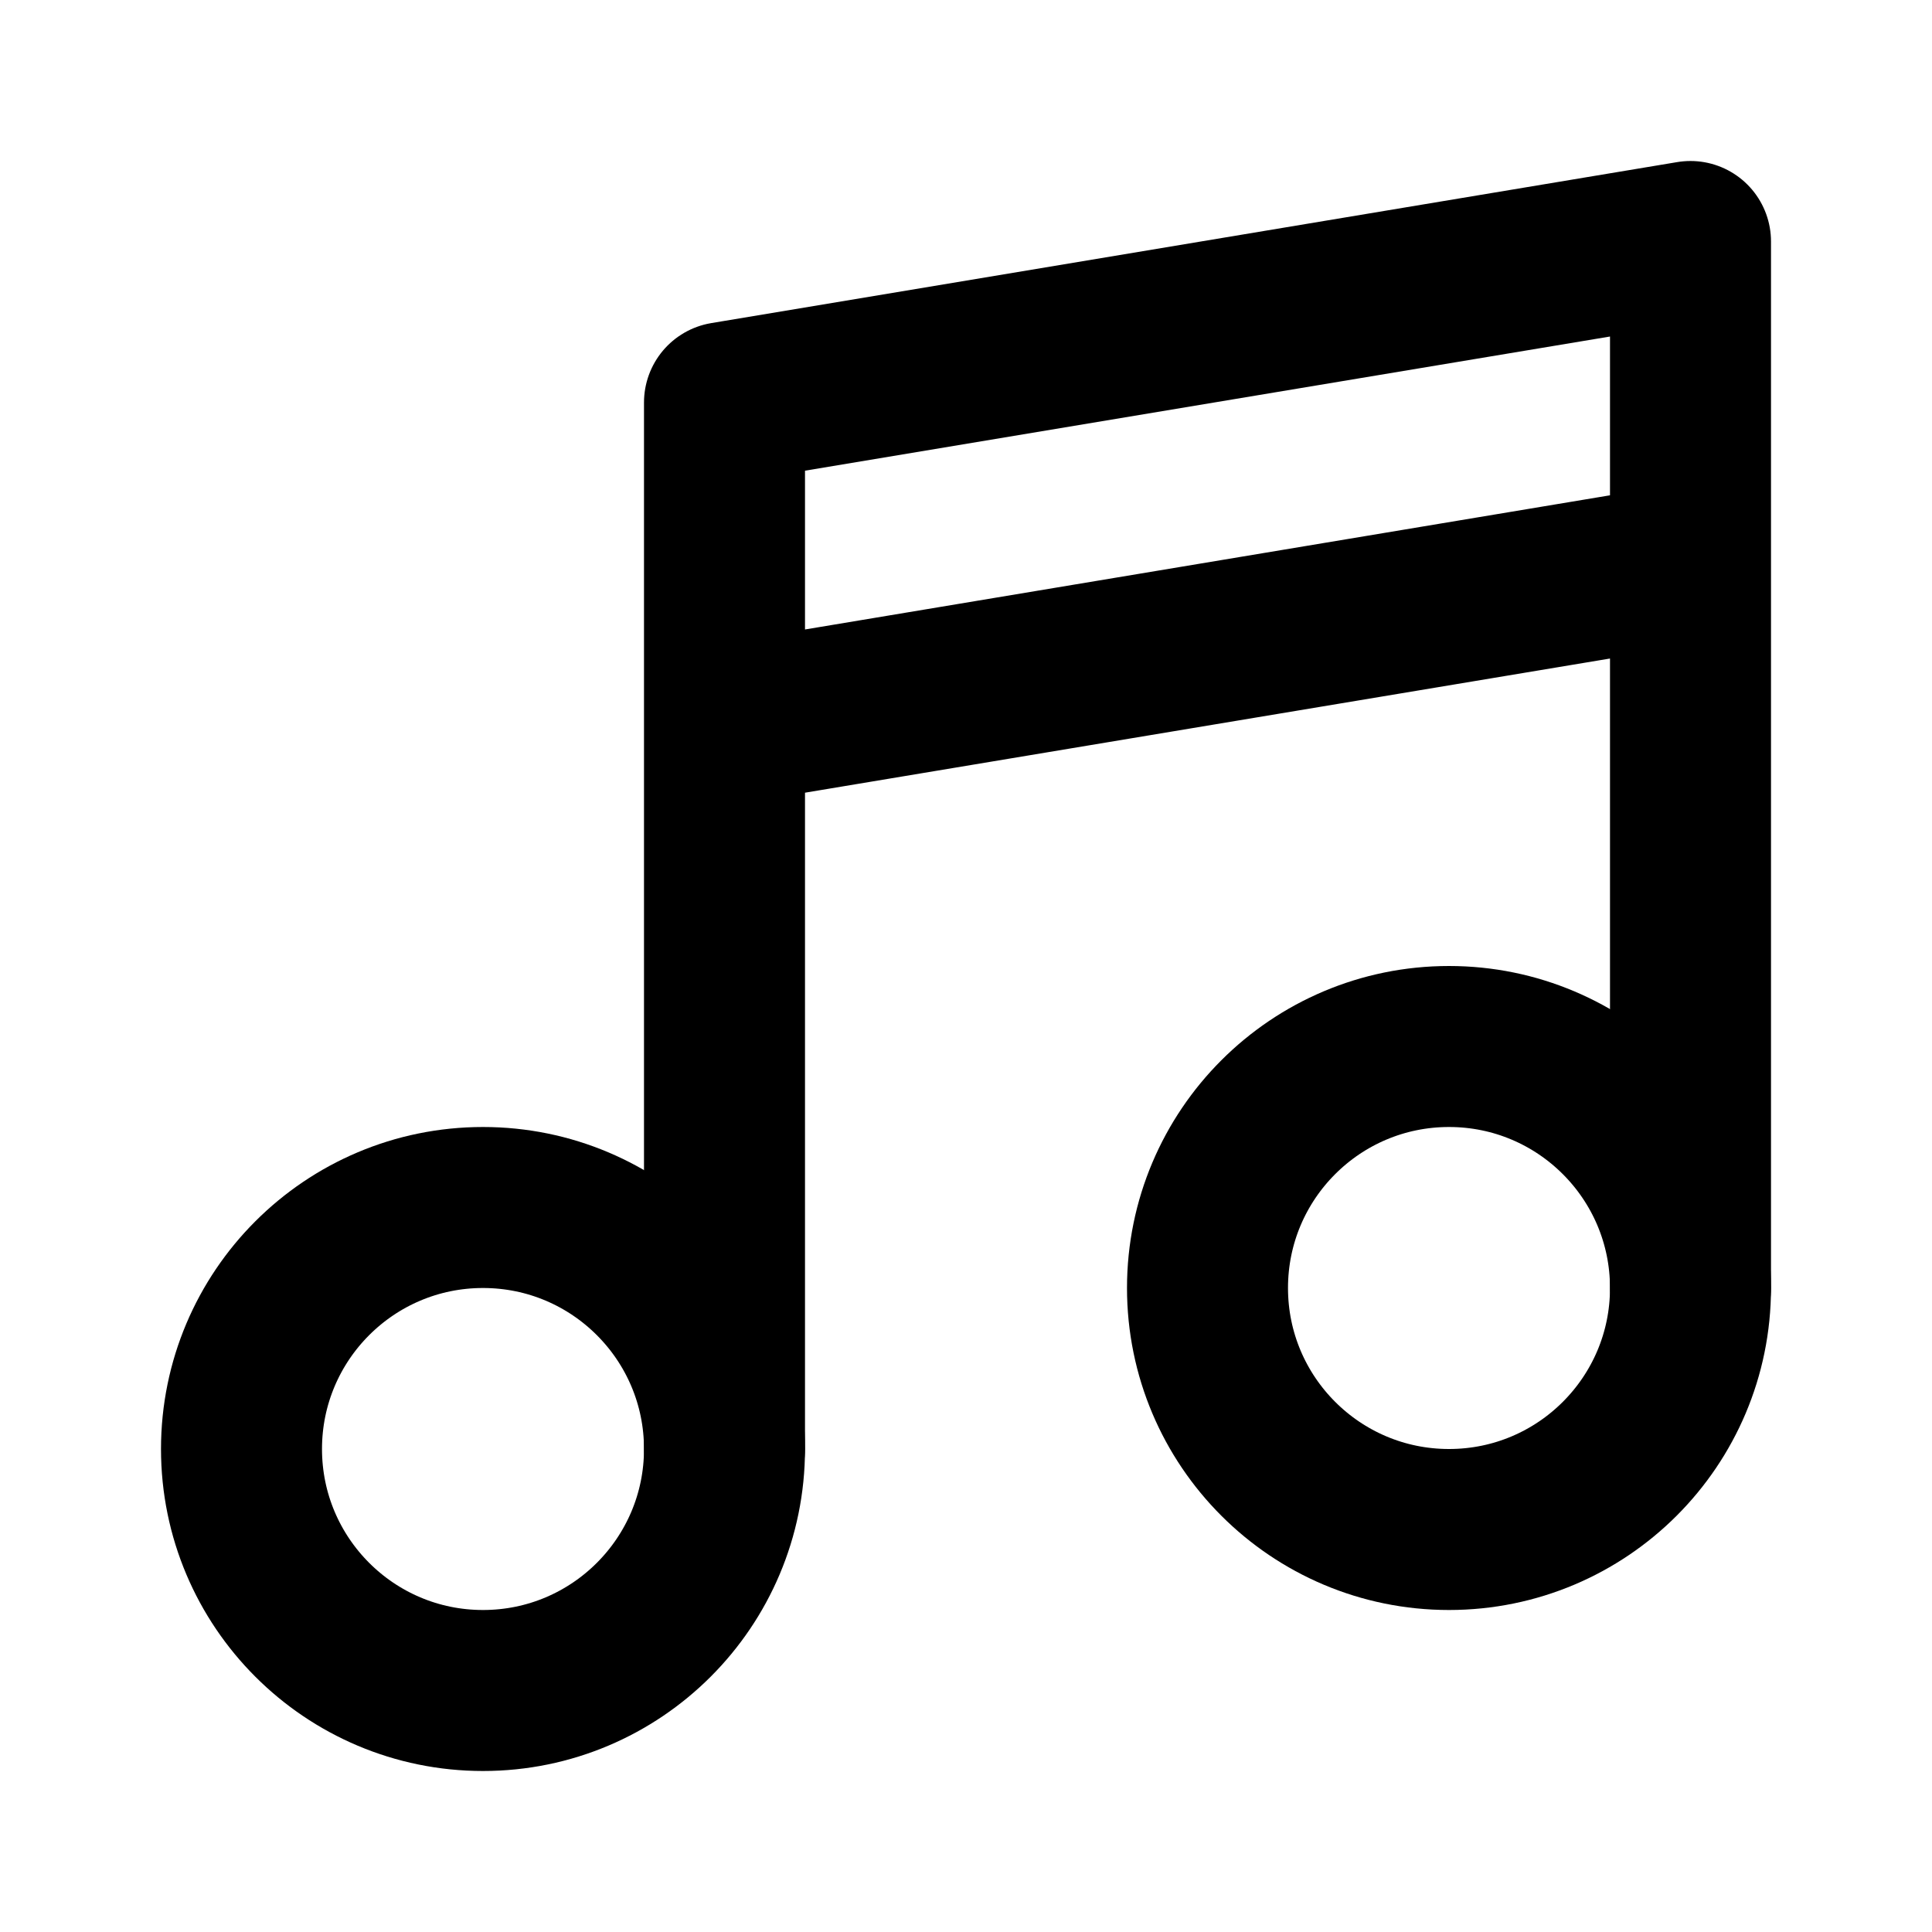
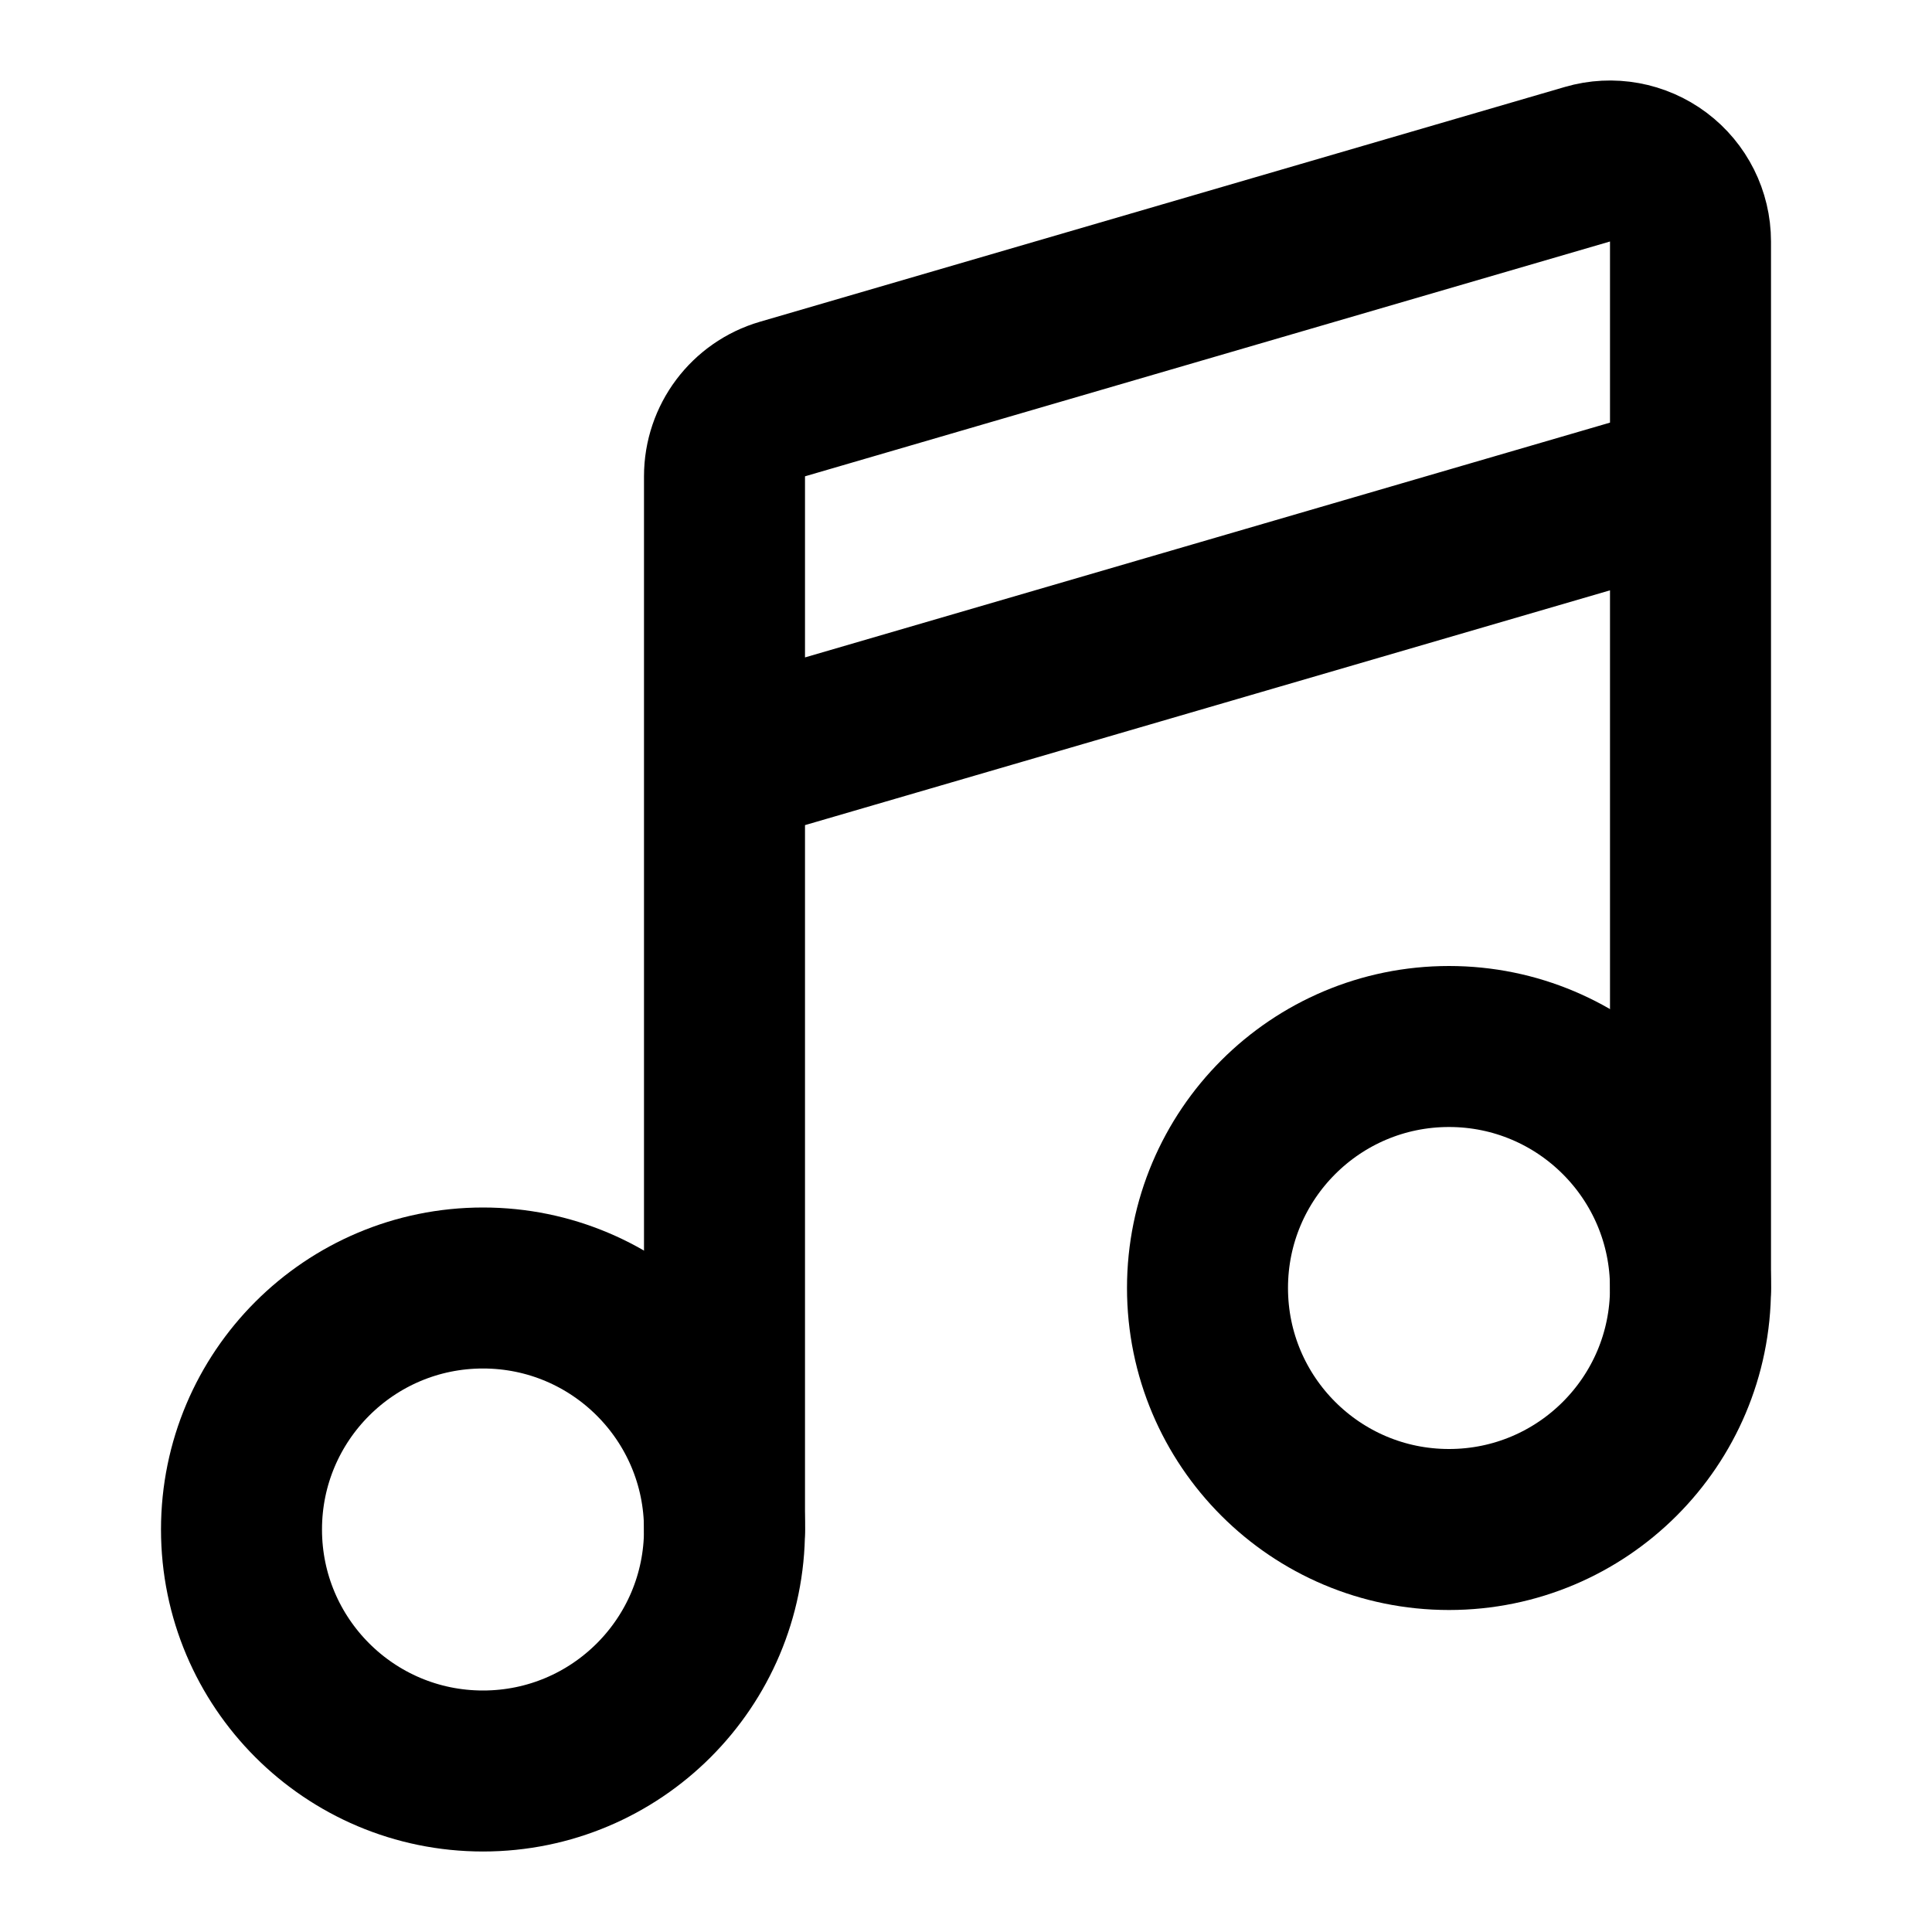
<svg xmlns="http://www.w3.org/2000/svg" fill="none" stroke="currentColor" stroke-linecap="round" stroke-linejoin="round" stroke-width="2" class="lucide lucide-music-4" viewBox="0 0 24 24">
-   <path d="M9 18V5l12-2v13M9 9l12-2" />
-   <circle cx="6" cy="18" r="3" />
+   <path d="M21 16V3a1 1 0 0 0-1.28-.96l-10 2.917a1 1 0 0 0-.72.96V19M21 6 9 9.5" />
  <circle cx="18" cy="16" r="3" />
+   <circle cx="6" cy="19" r="3" />
</svg>
